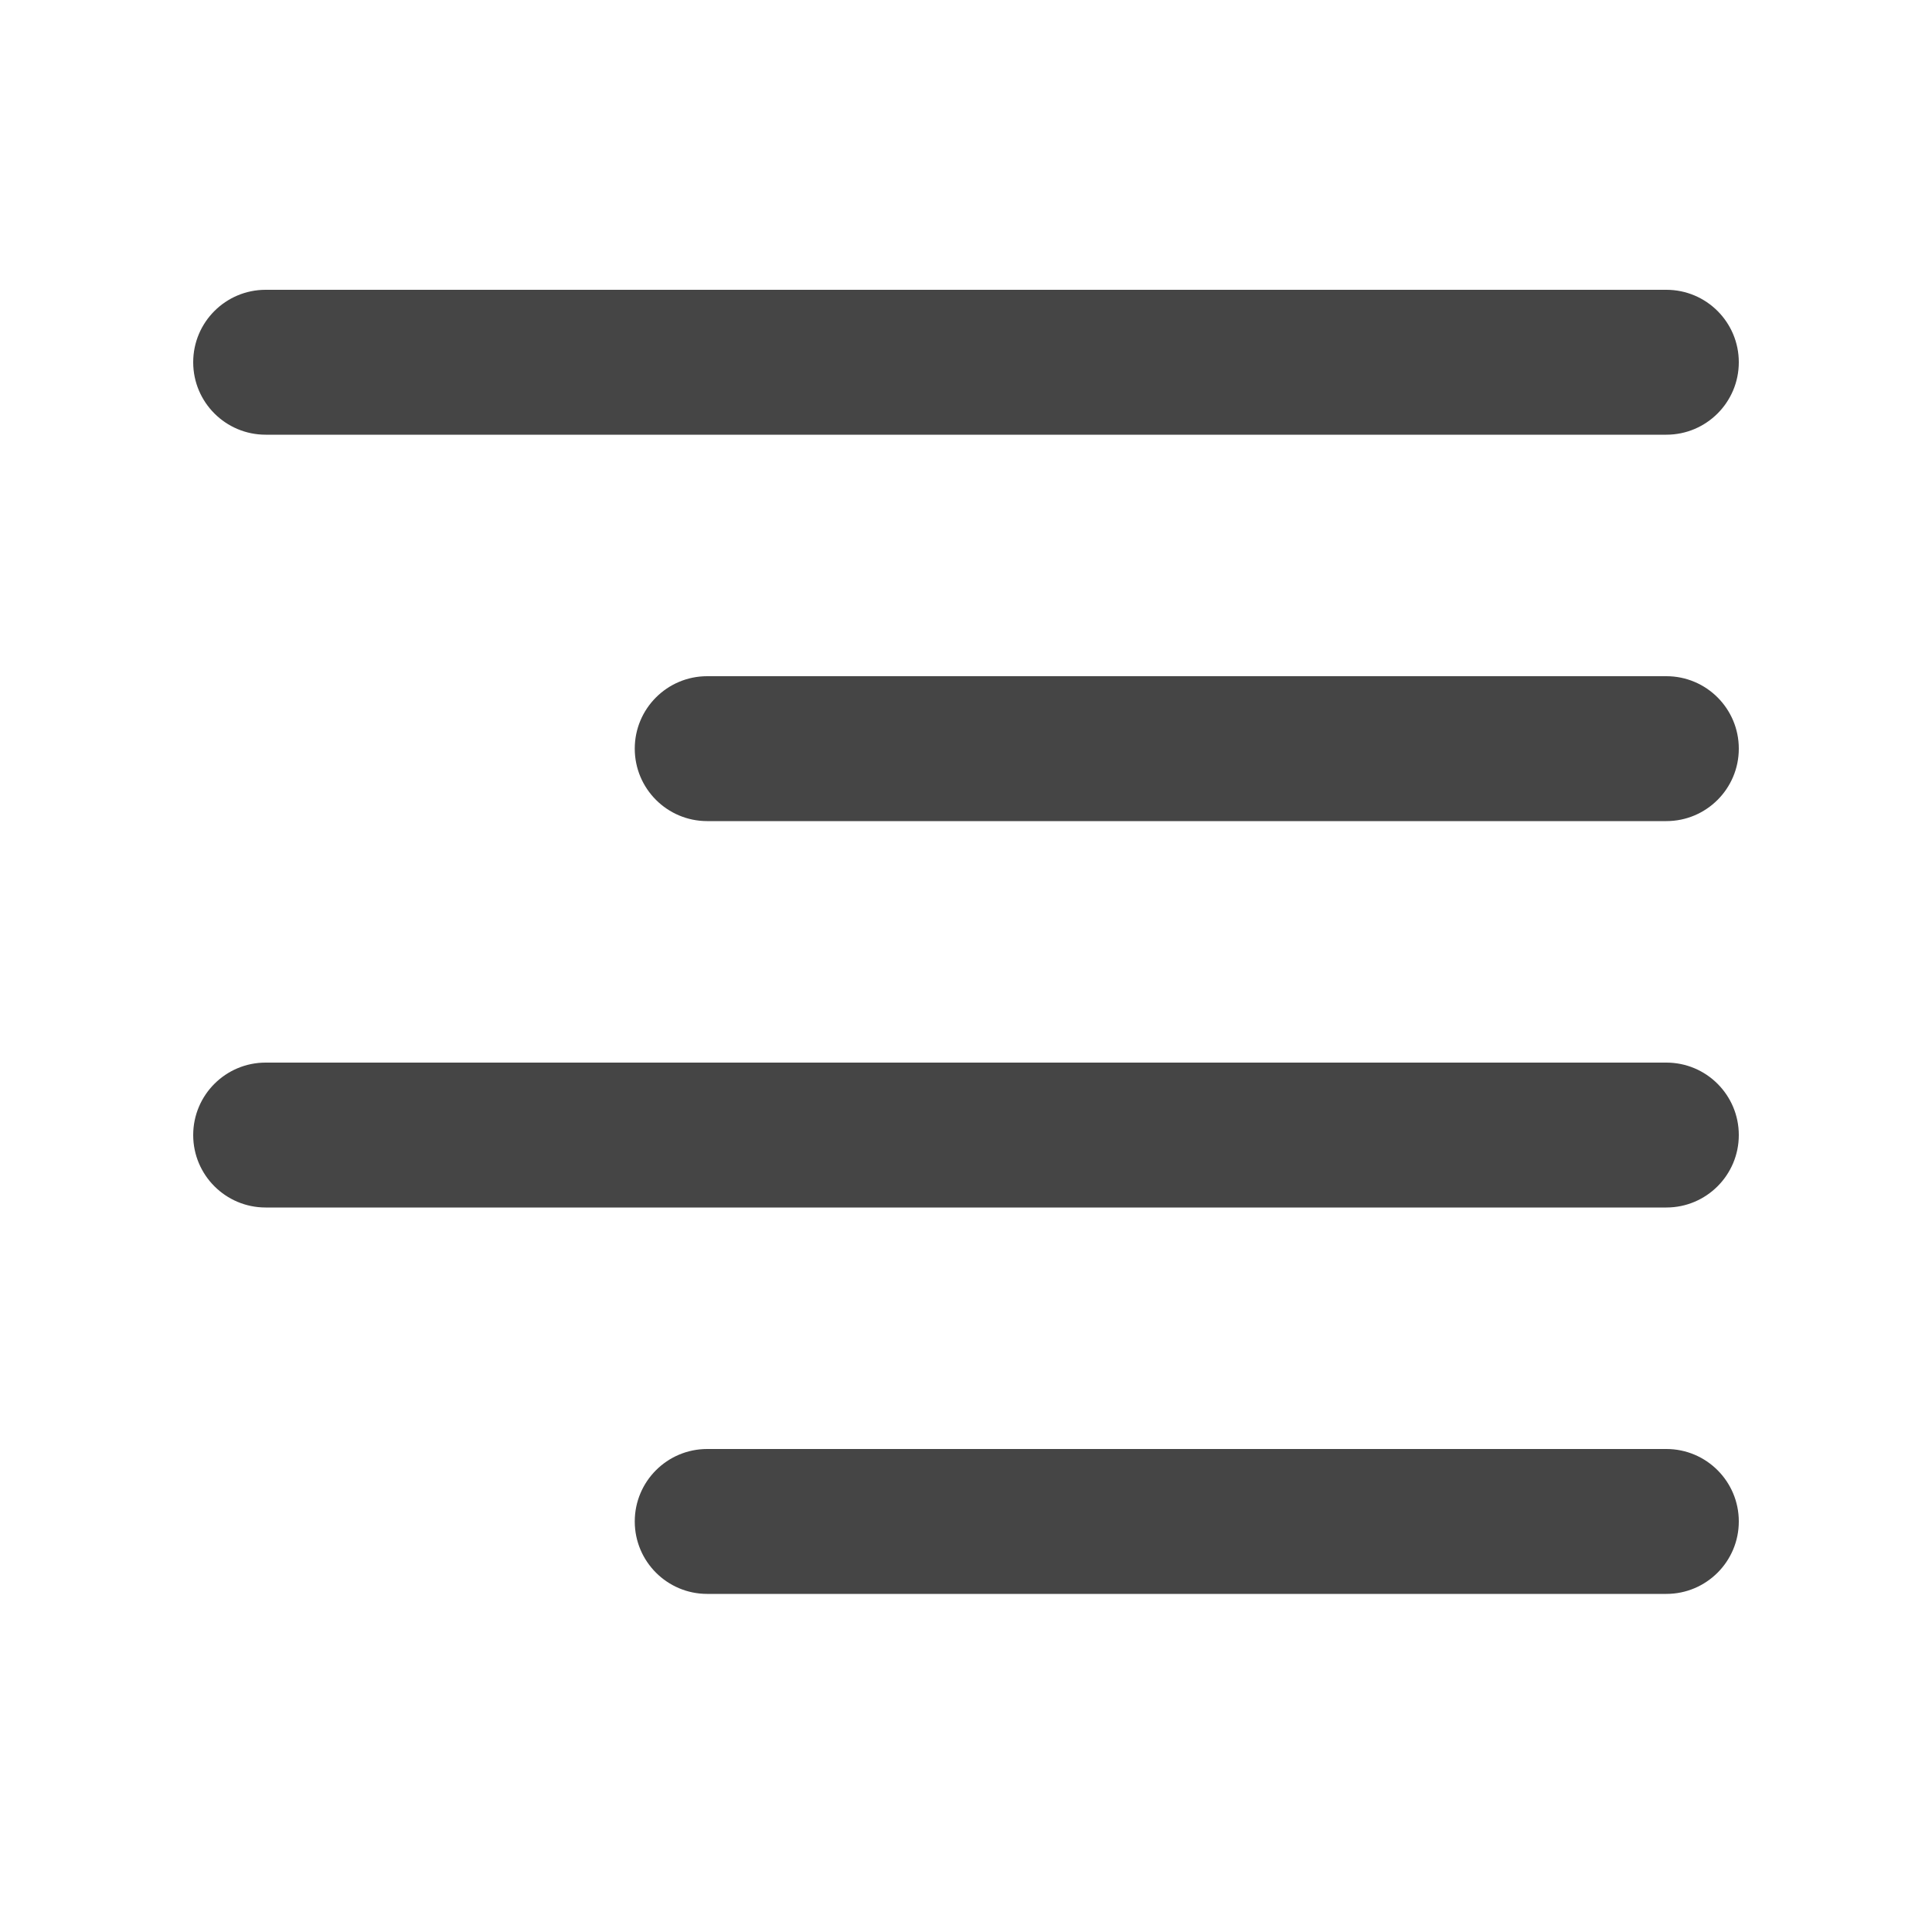
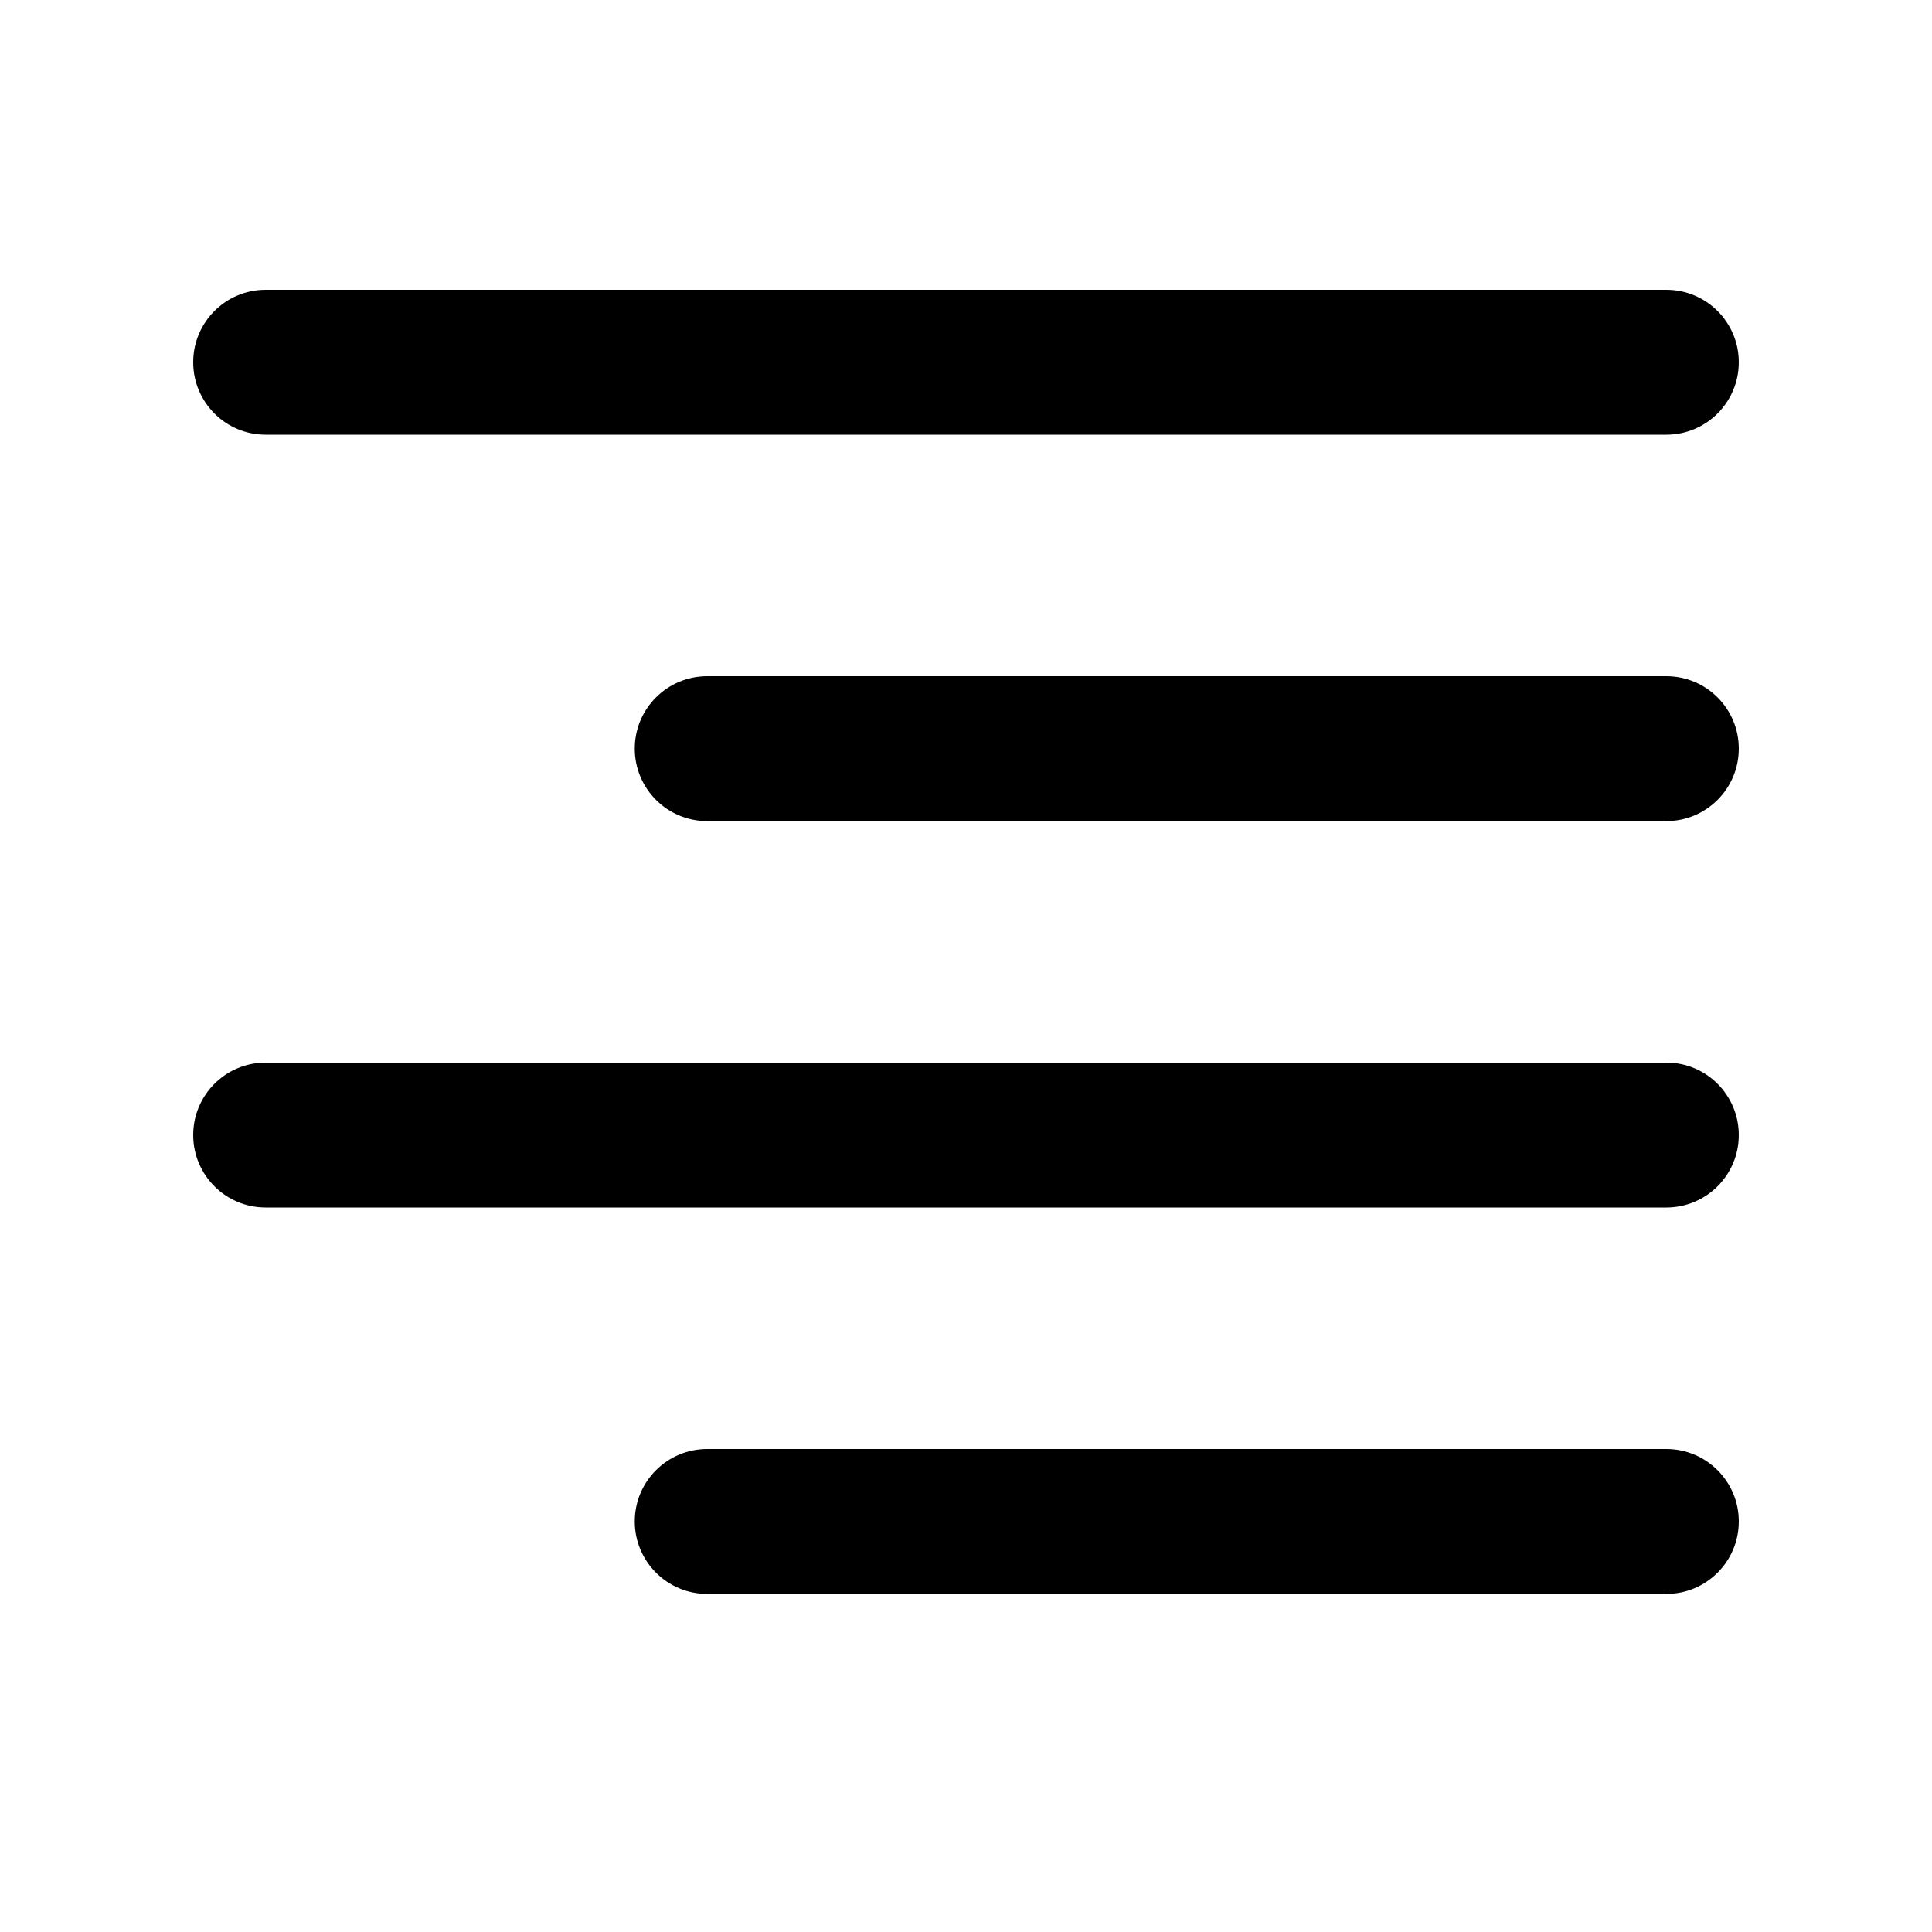
<svg xmlns="http://www.w3.org/2000/svg" width="20" height="20" viewBox="0 0 20 20">
-   <path d="M18 3.75a.75.75 0 0 1-.75.75H2.75a.75.75 0 1 1 0-1.5h14.5a.75.75 0 0 1 .75.75zm0 8a.75.75 0 0 1-.75.75H2.75a.75.75 0 1 1 0-1.5h14.5a.75.75 0 0 1 .75.75zm0 4a.75.75 0 0 1-.75.75H7.321a.75.75 0 1 1 0-1.5h9.929a.75.75 0 0 1 .75.75zm0-8a.75.75 0 0 1-.75.75H7.321a.75.75 0 1 1 0-1.5h9.929a.75.75 0 0 1 .75.75z" fill="#454545" fill-rule="evenodd" />
+   <path d="M18 3.75a.75.75 0 0 1-.75.75H2.75a.75.75 0 1 1 0-1.5h14.5a.75.75 0 0 1 .75.75zm0 8a.75.75 0 0 1-.75.75H2.75a.75.75 0 1 1 0-1.5h14.5a.75.75 0 0 1 .75.75zm0 4a.75.75 0 0 1-.75.75H7.321a.75.75 0 1 1 0-1.5h9.929a.75.75 0 0 1 .75.75zm0-8a.75.75 0 0 1-.75.75H7.321a.75.75 0 1 1 0-1.5h9.929a.75.75 0 0 1 .75.75z" fill-rule="evenodd" />
</svg>
